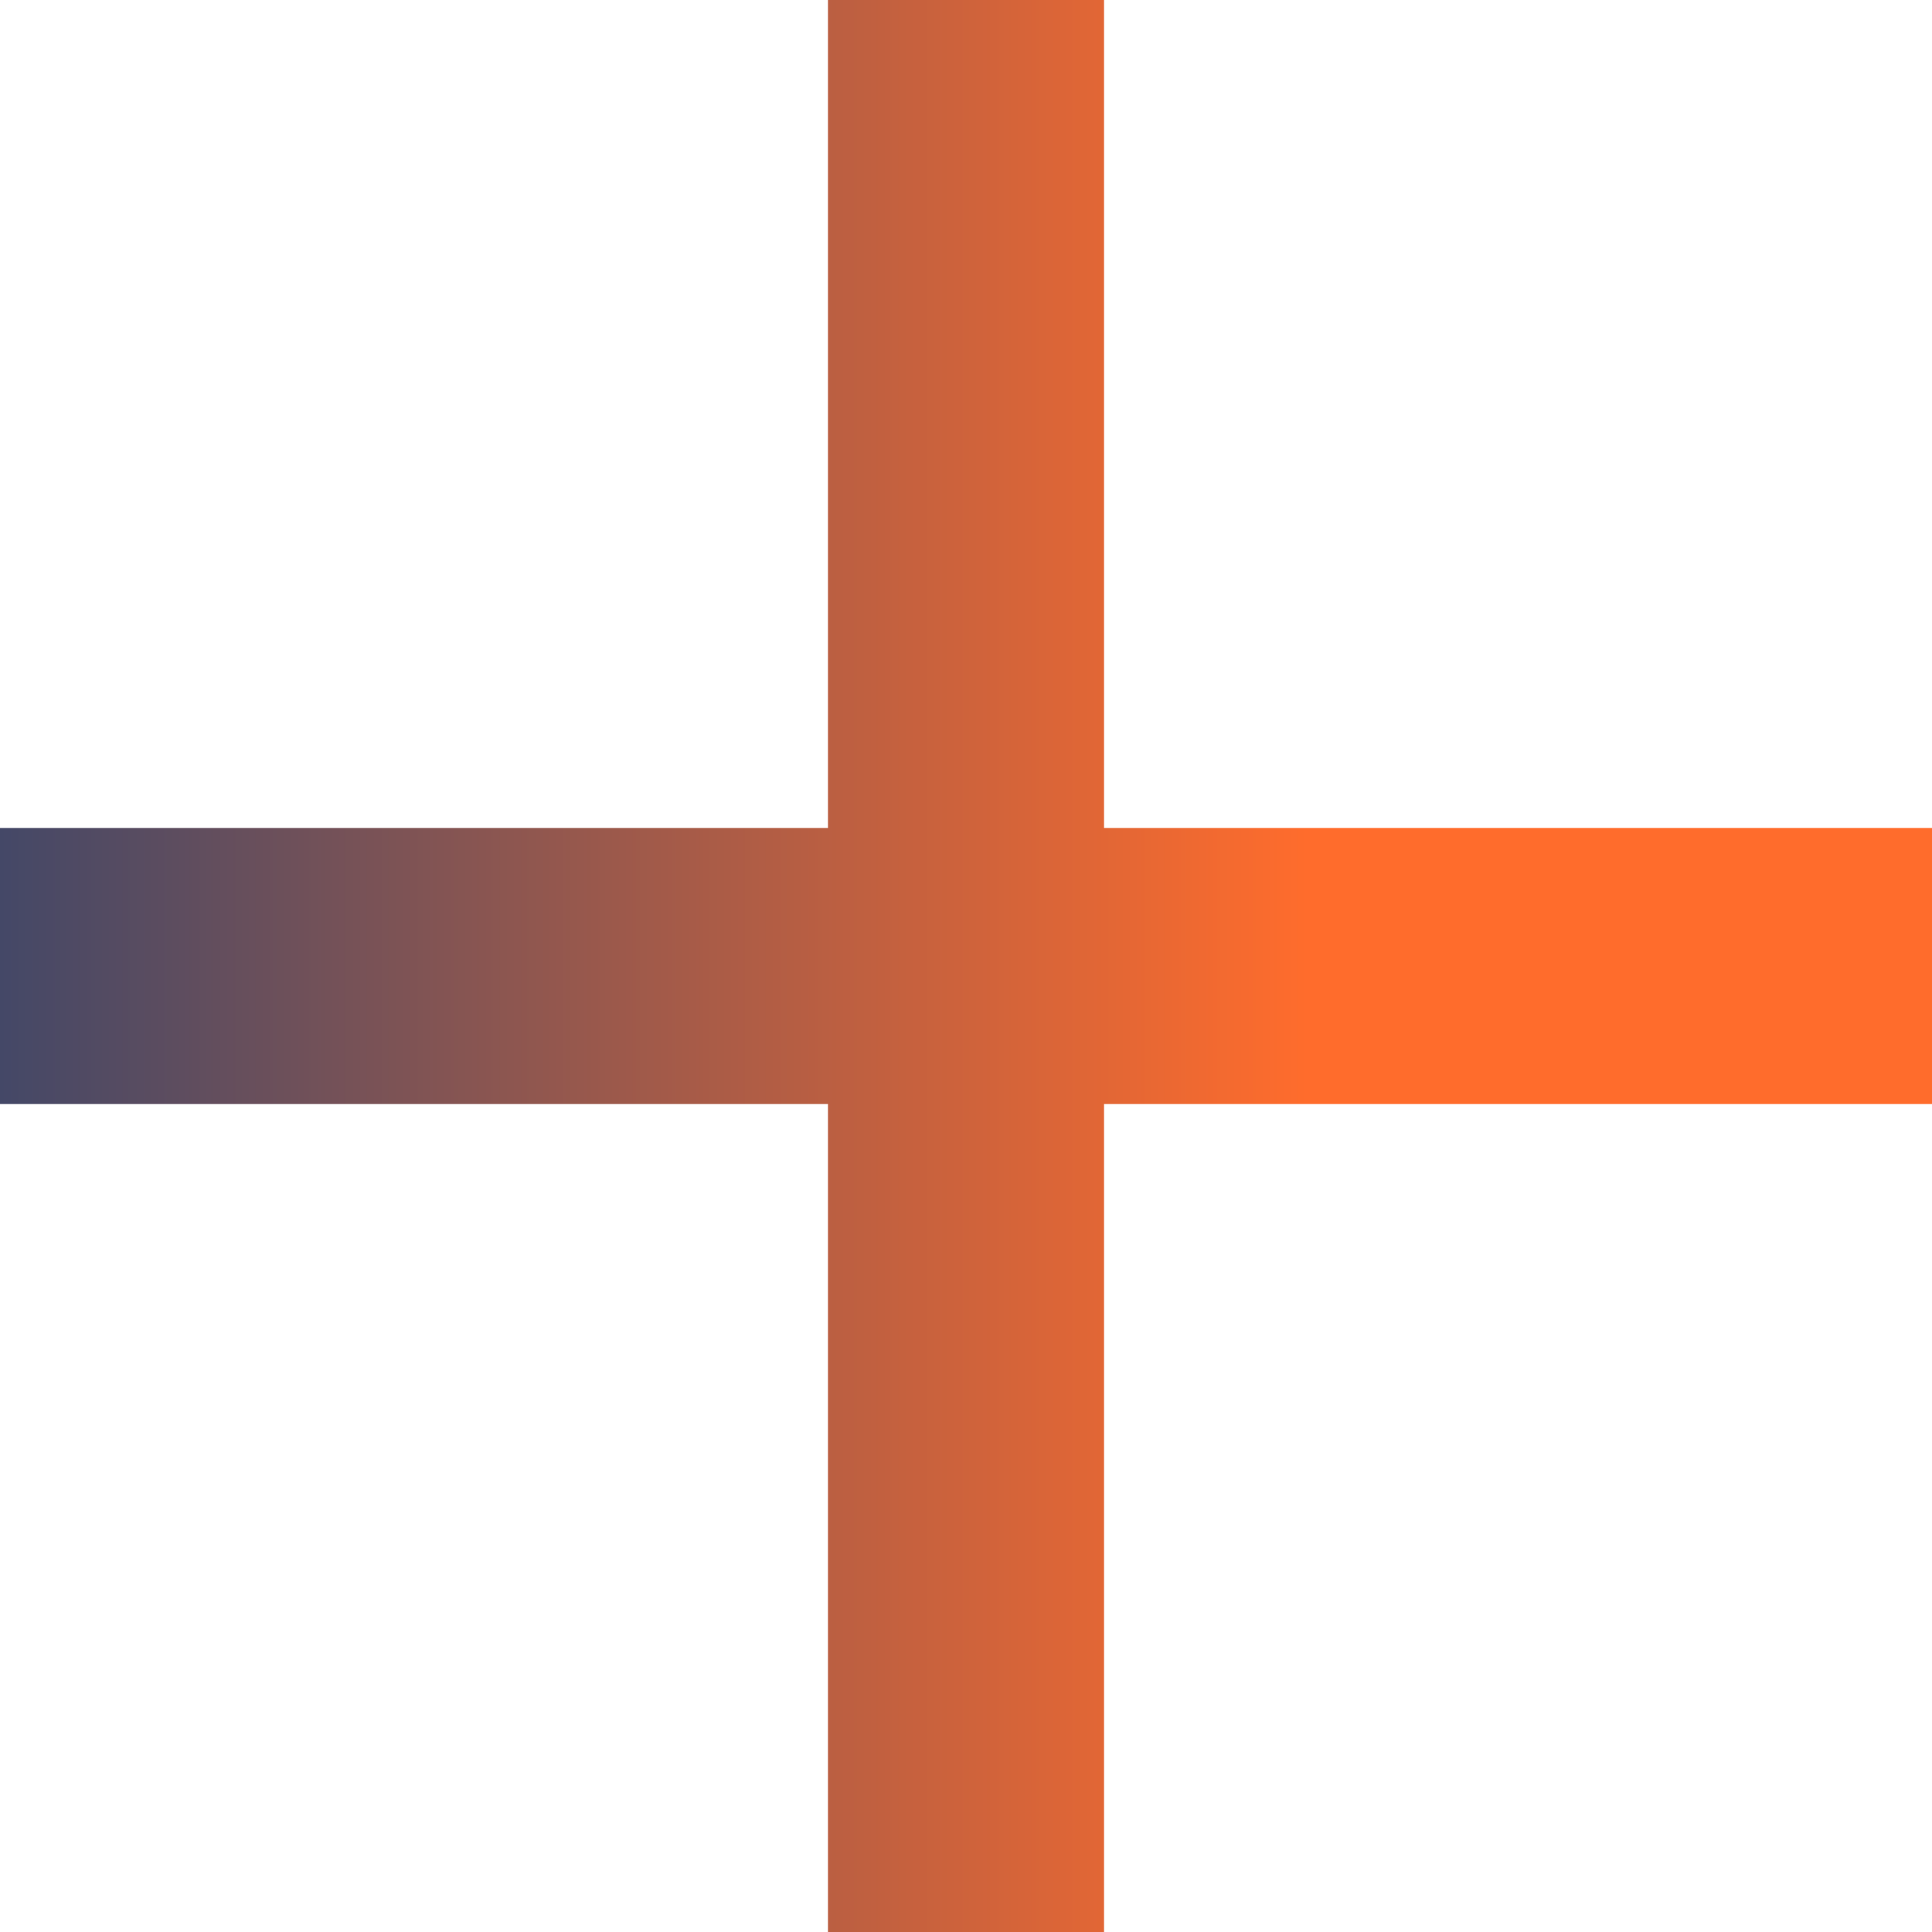
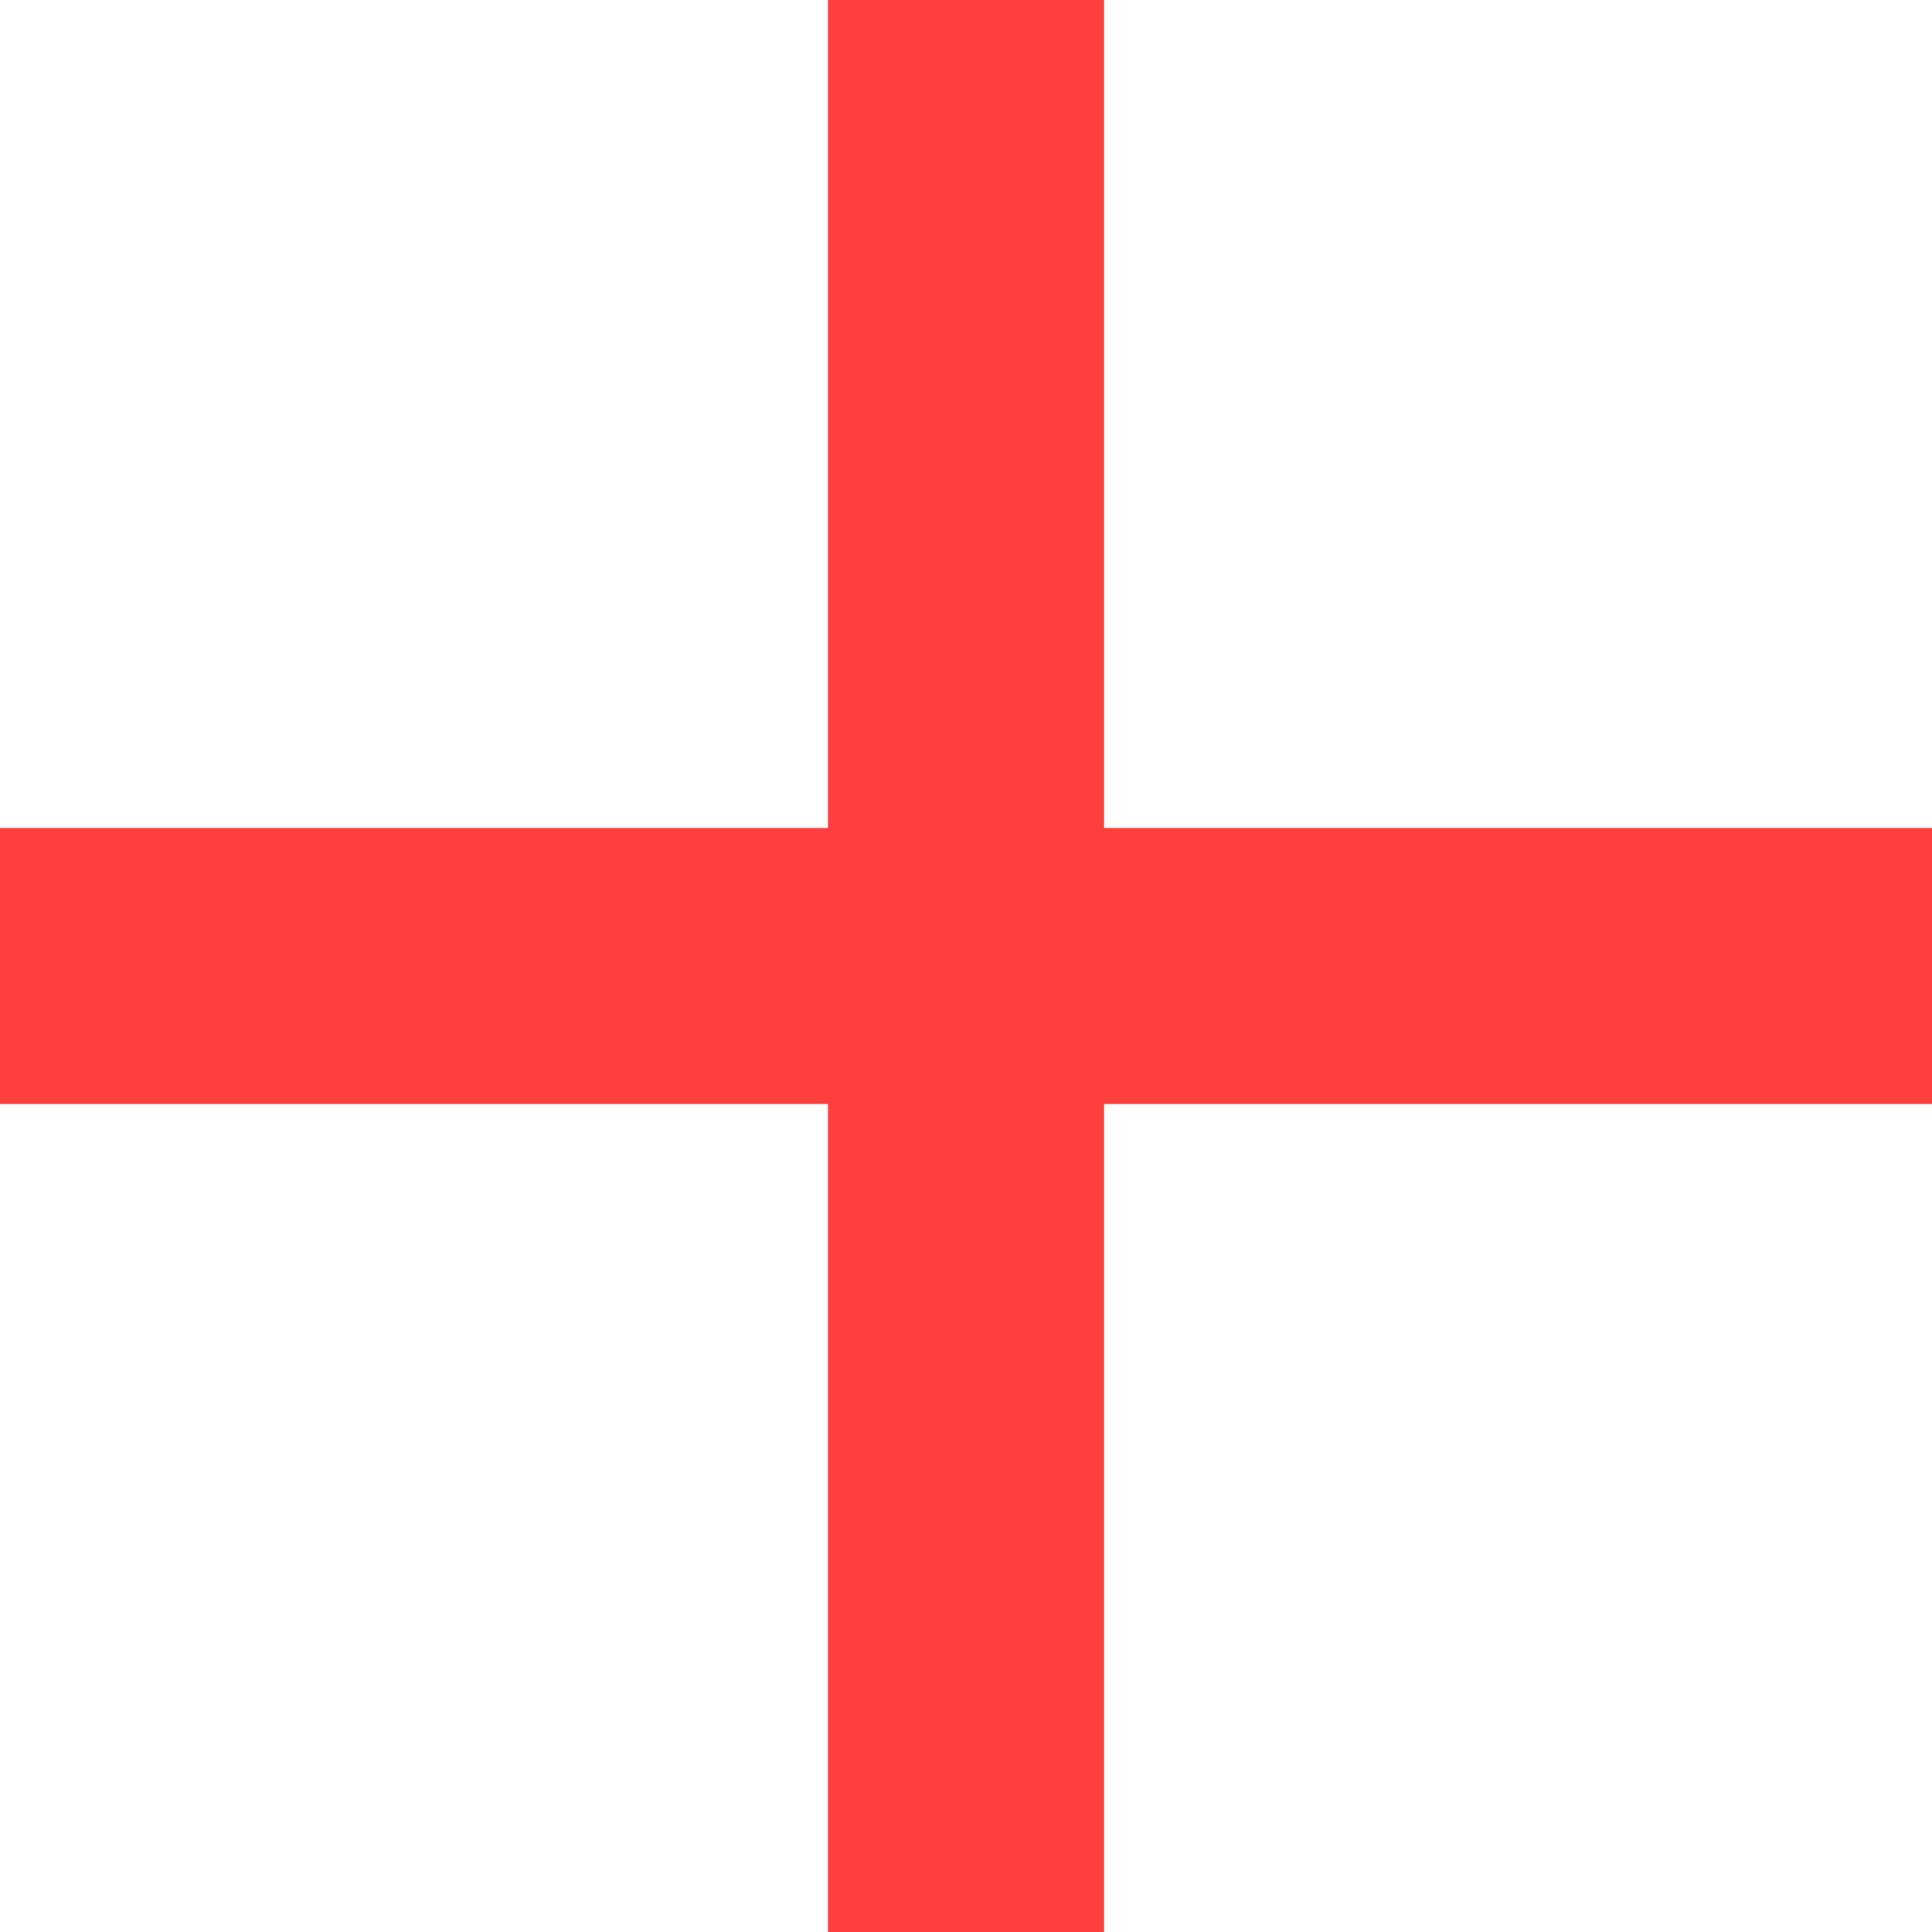
<svg xmlns="http://www.w3.org/2000/svg" width="18" height="18" fill="none" viewBox="0 0 18 18">
-   <path fill="url(#a)" d="M18 10.286h-7.714V18H7.714v-7.714H0V7.714h7.714V0h2.572v7.714H18v2.572z" />
-   <defs>
-     <linearGradient id="a" x2="18" y1="9" y2="9" gradientUnits="userSpaceOnUse">
-       <stop stop-color="#444867" />
-       <stop offset=".677" stop-color="#FF6C2C" />
-     </linearGradient>
-   </defs>
+   <style type="text/css">
+     .st0{border: solid 1px #ff4040;fill:#ff4040;}
+   </style>
+   <path class="st0" d="M18 10.286h-7.714V18H7.714v-7.714H0V7.714h7.714V0h2.572v7.714H18v2.572z" />
</svg>
